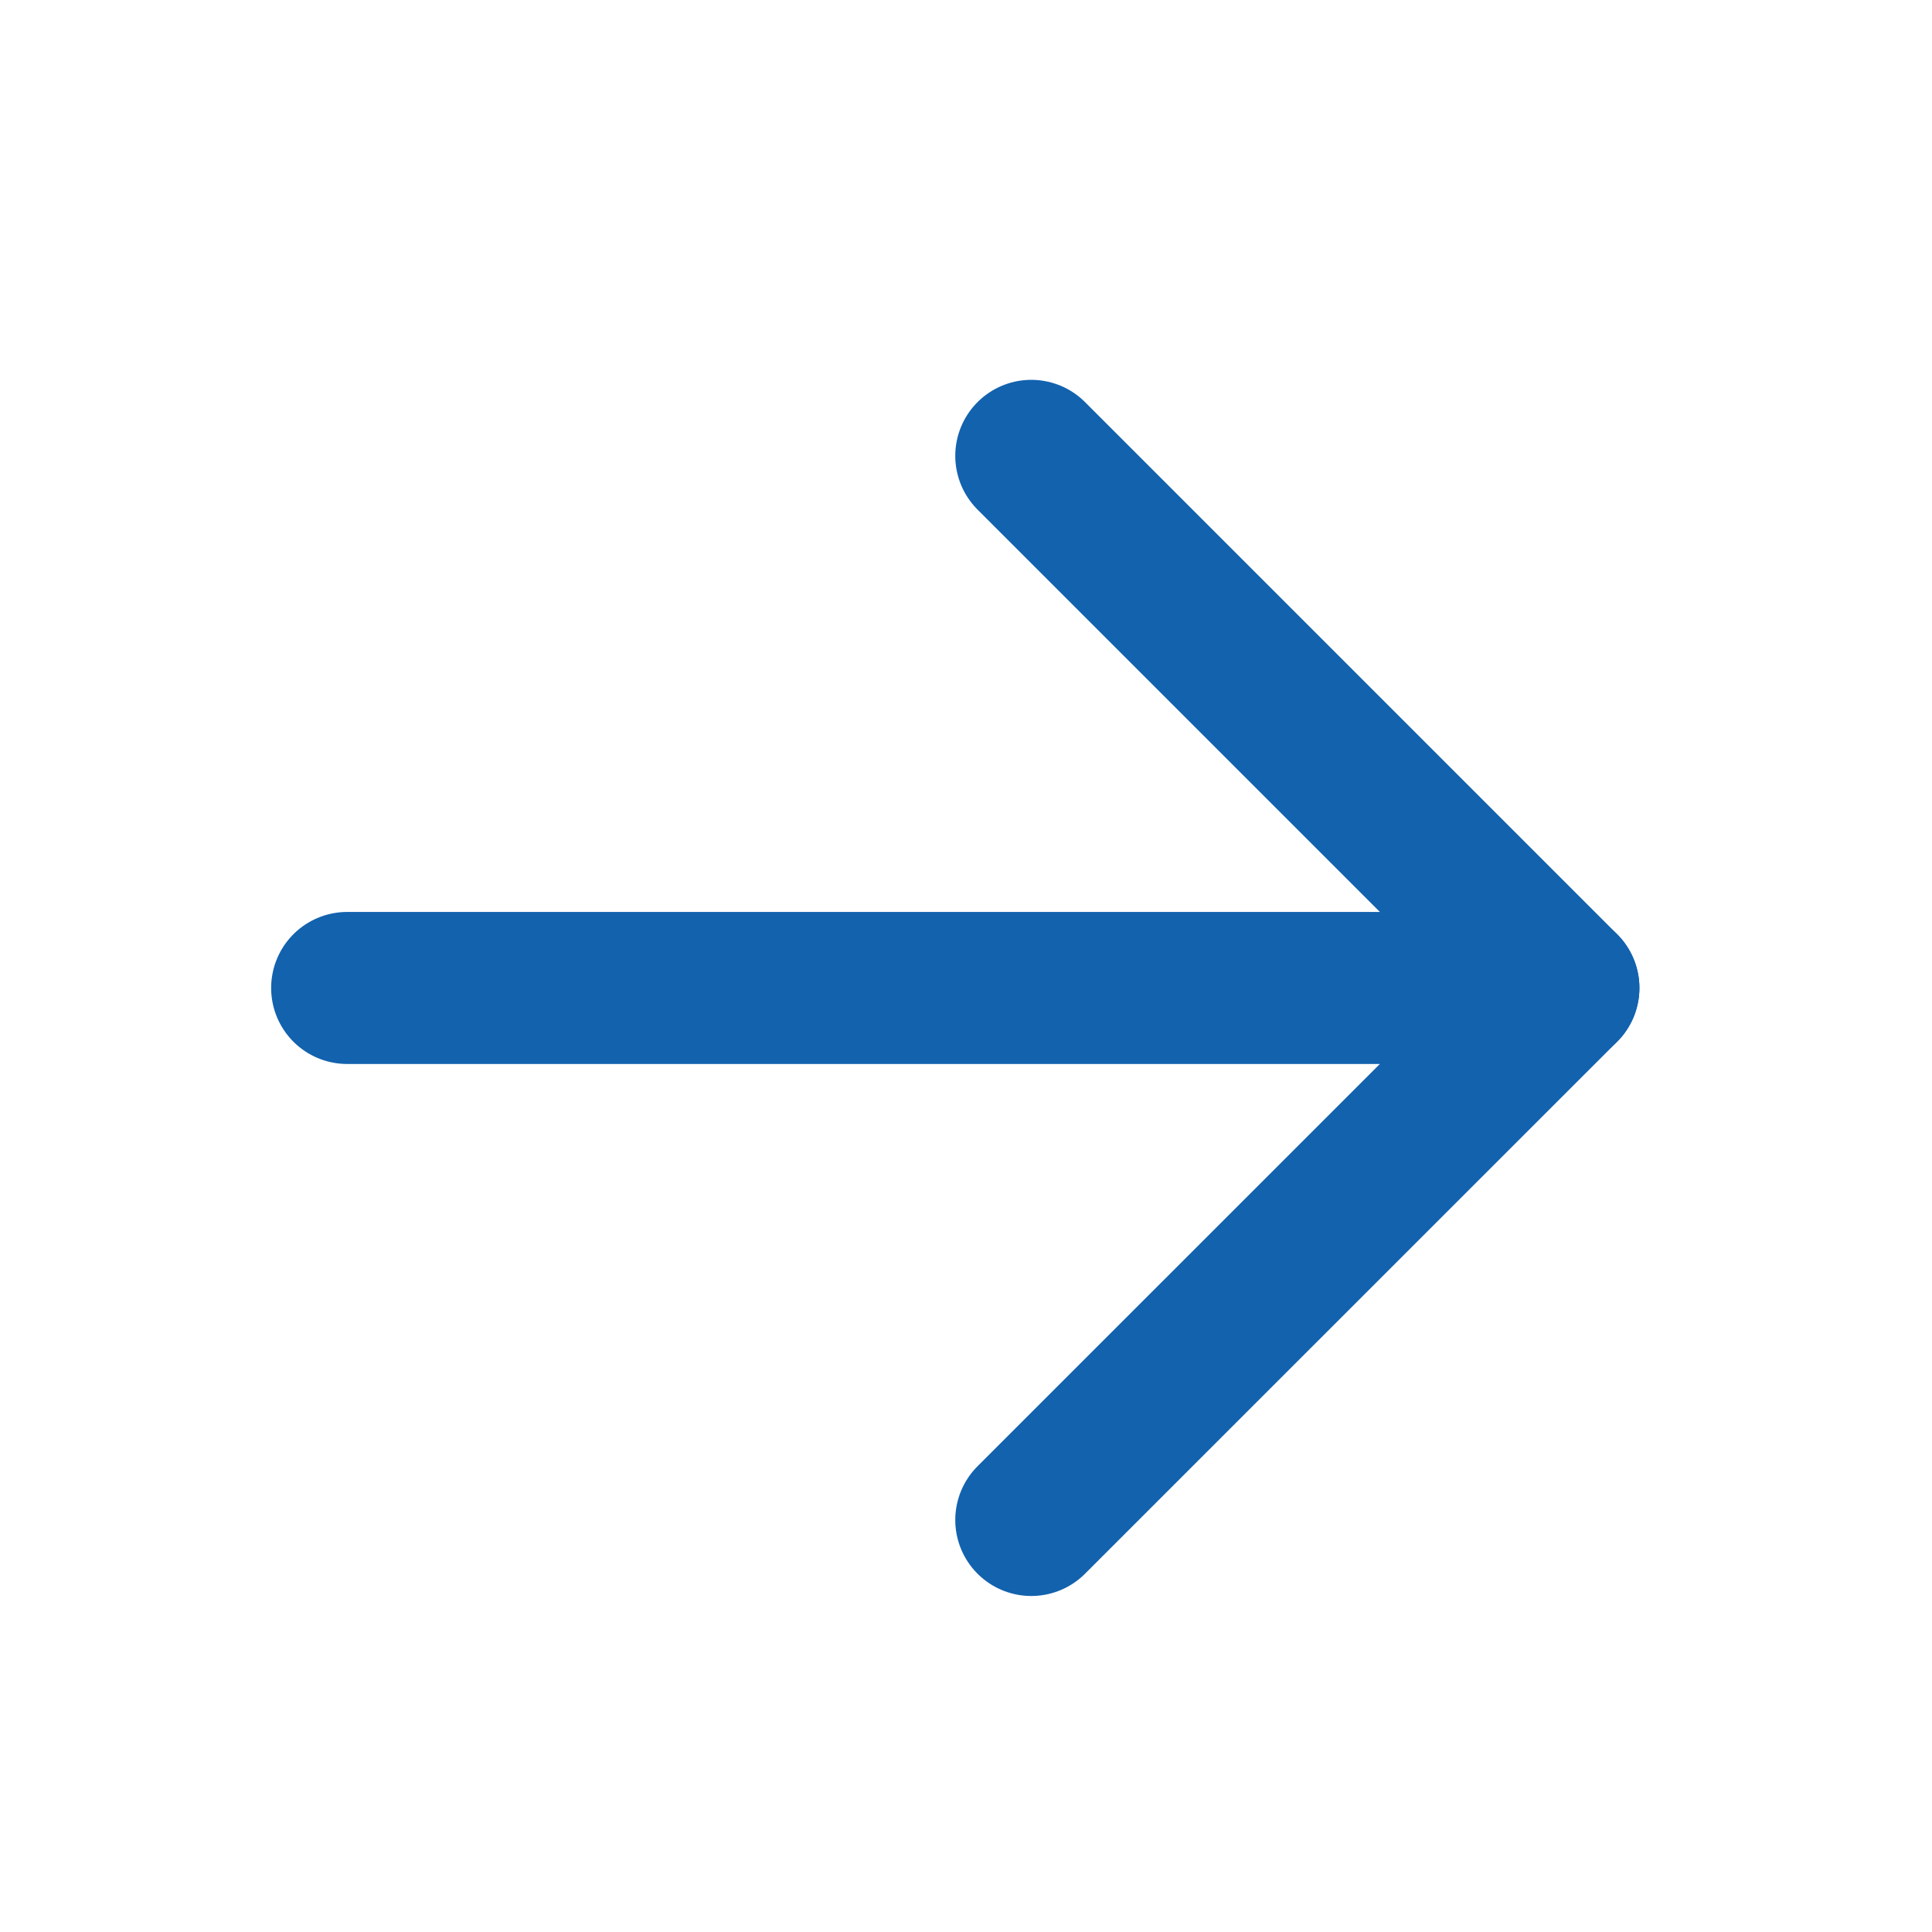
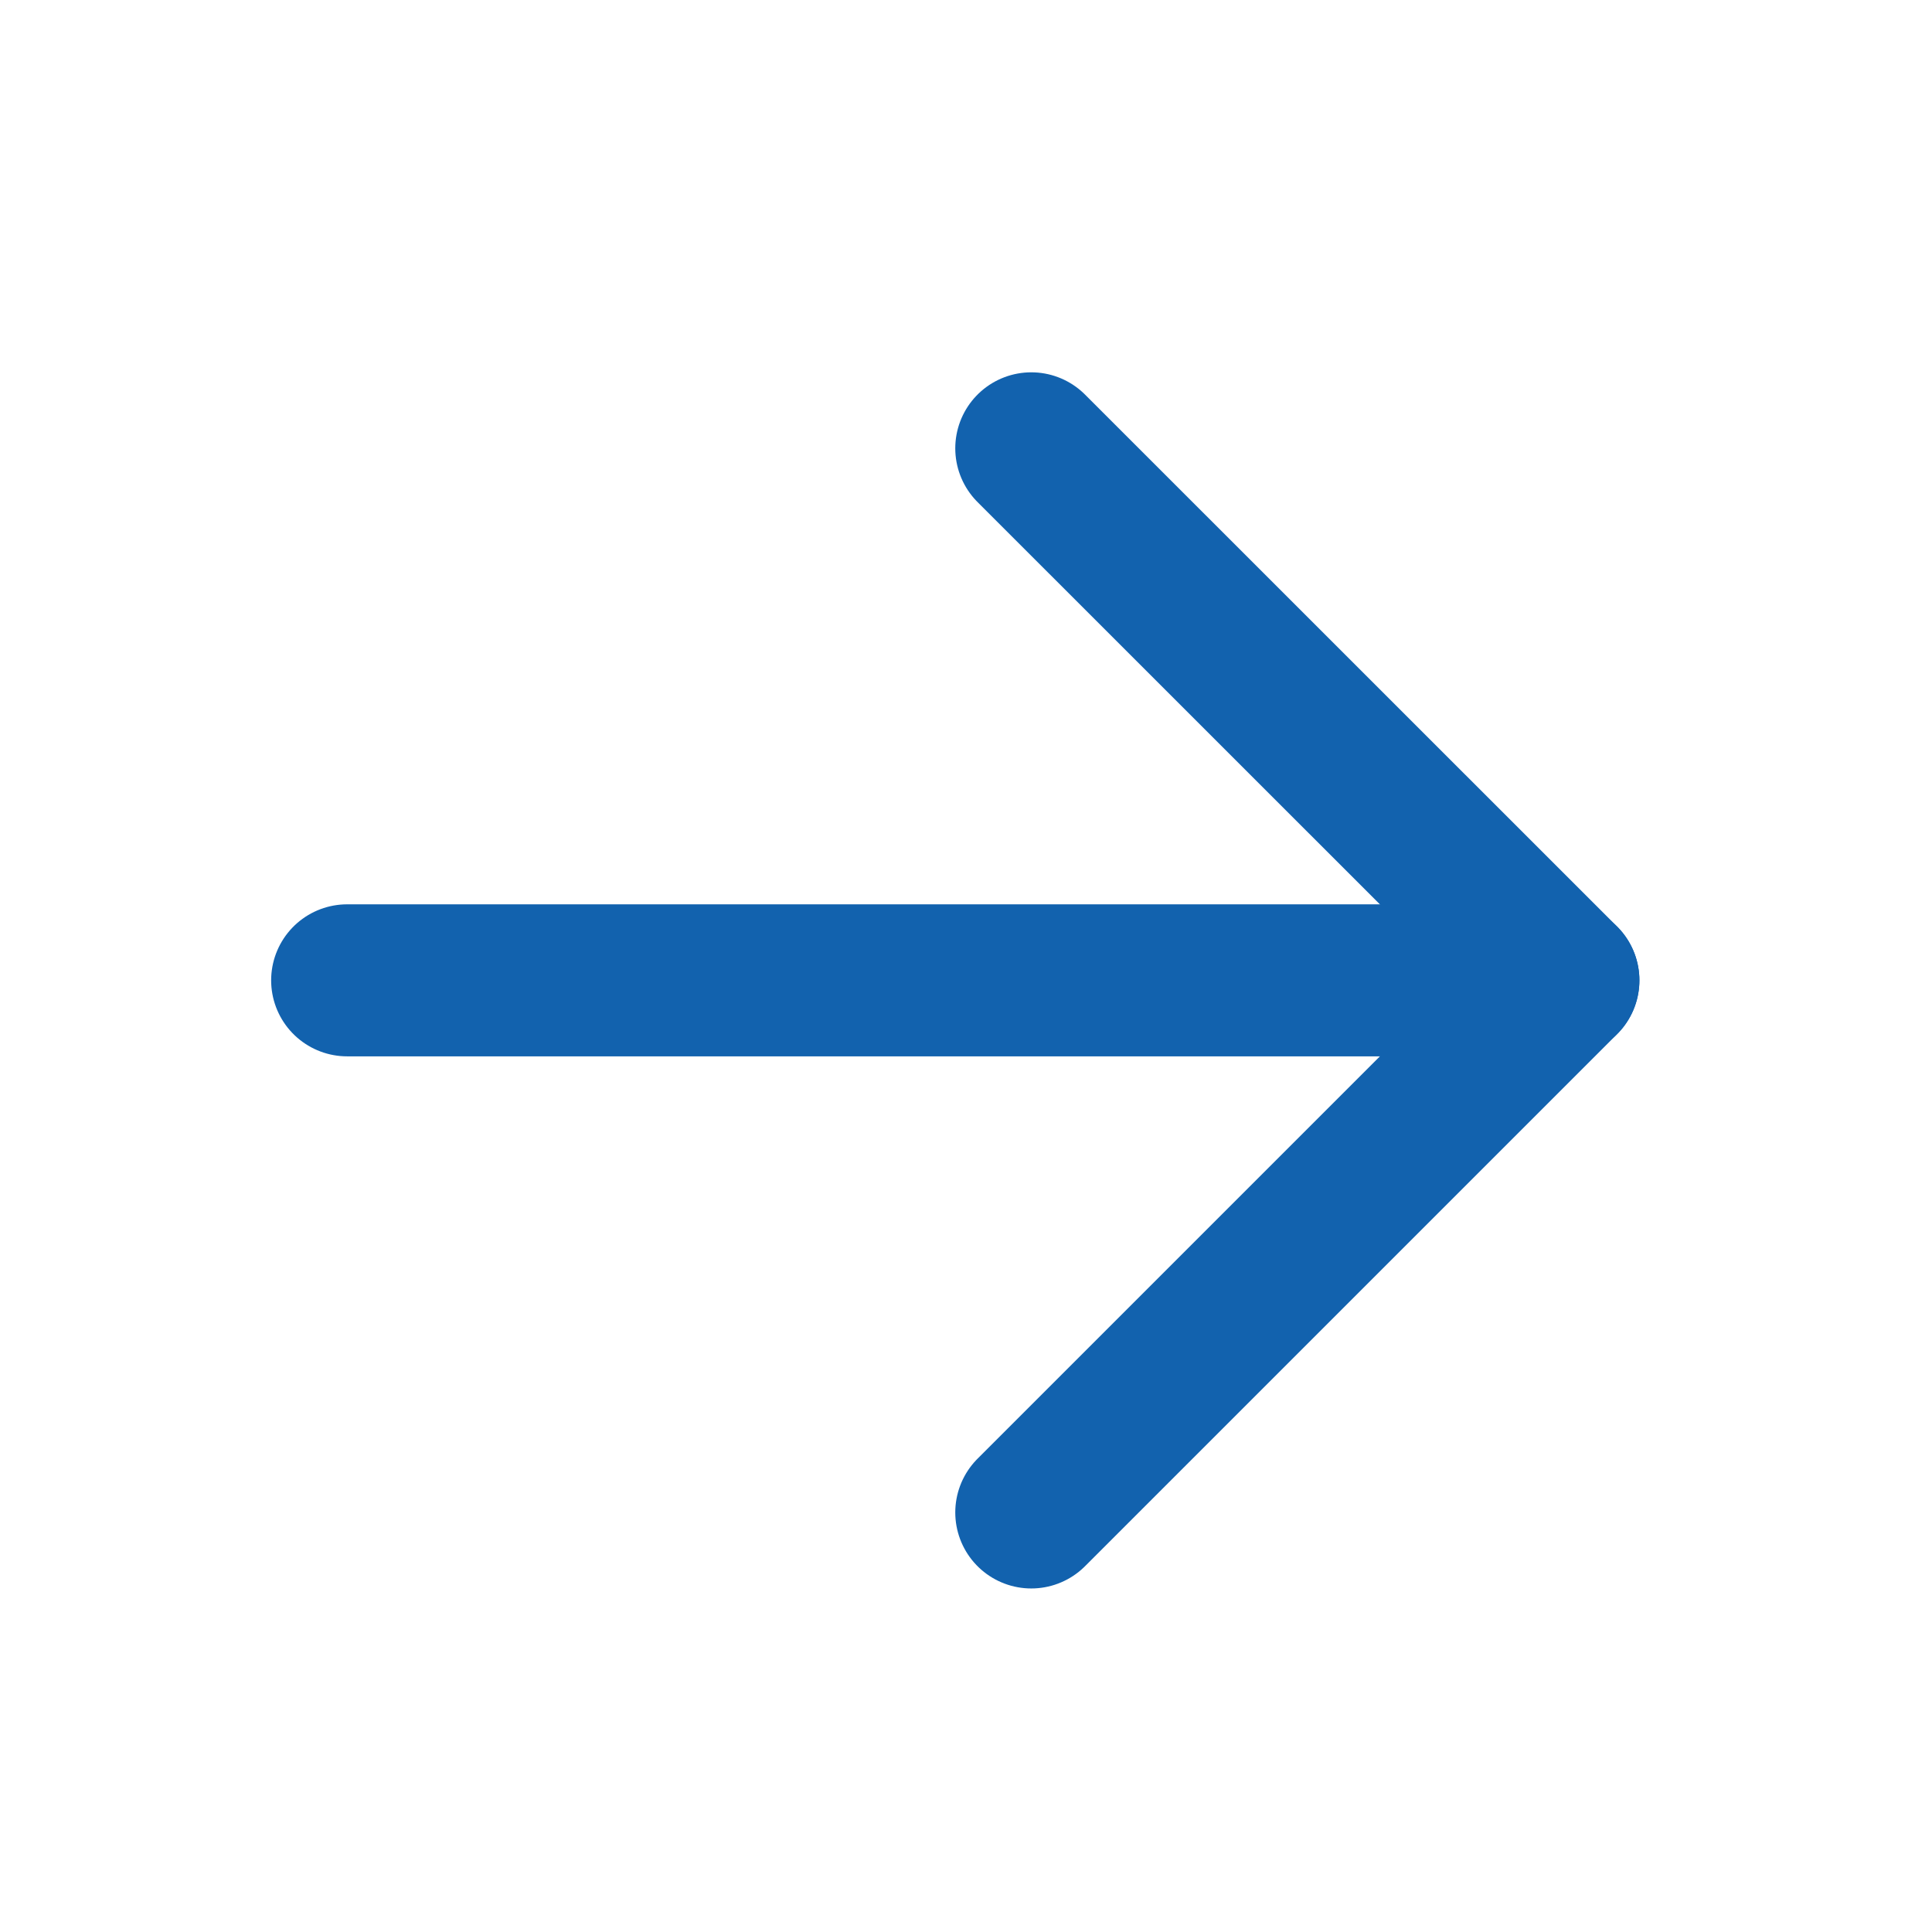
<svg xmlns="http://www.w3.org/2000/svg" width="19" height="19" viewBox="0 0 19 19" fill="none">
-   <path d="M3.414 9.716H15.375" stroke="#1262AE" stroke-width="1.495" stroke-linecap="round" stroke-linejoin="round" />
-   <path d="M10.142 4.483L15.375 9.716L10.142 14.948" stroke="#1262AE" stroke-width="1.495" stroke-linecap="round" stroke-linejoin="round" />
+   <path d="M3.414 9.641H15.375" stroke="#1262AE" stroke-width="1.495" stroke-linecap="round" stroke-linejoin="round" />
+   <path d="M10.142 4.409L15.375 9.641L10.142 14.874" stroke="#1262AE" stroke-width="1.495" stroke-linecap="round" stroke-linejoin="round" />
</svg>
